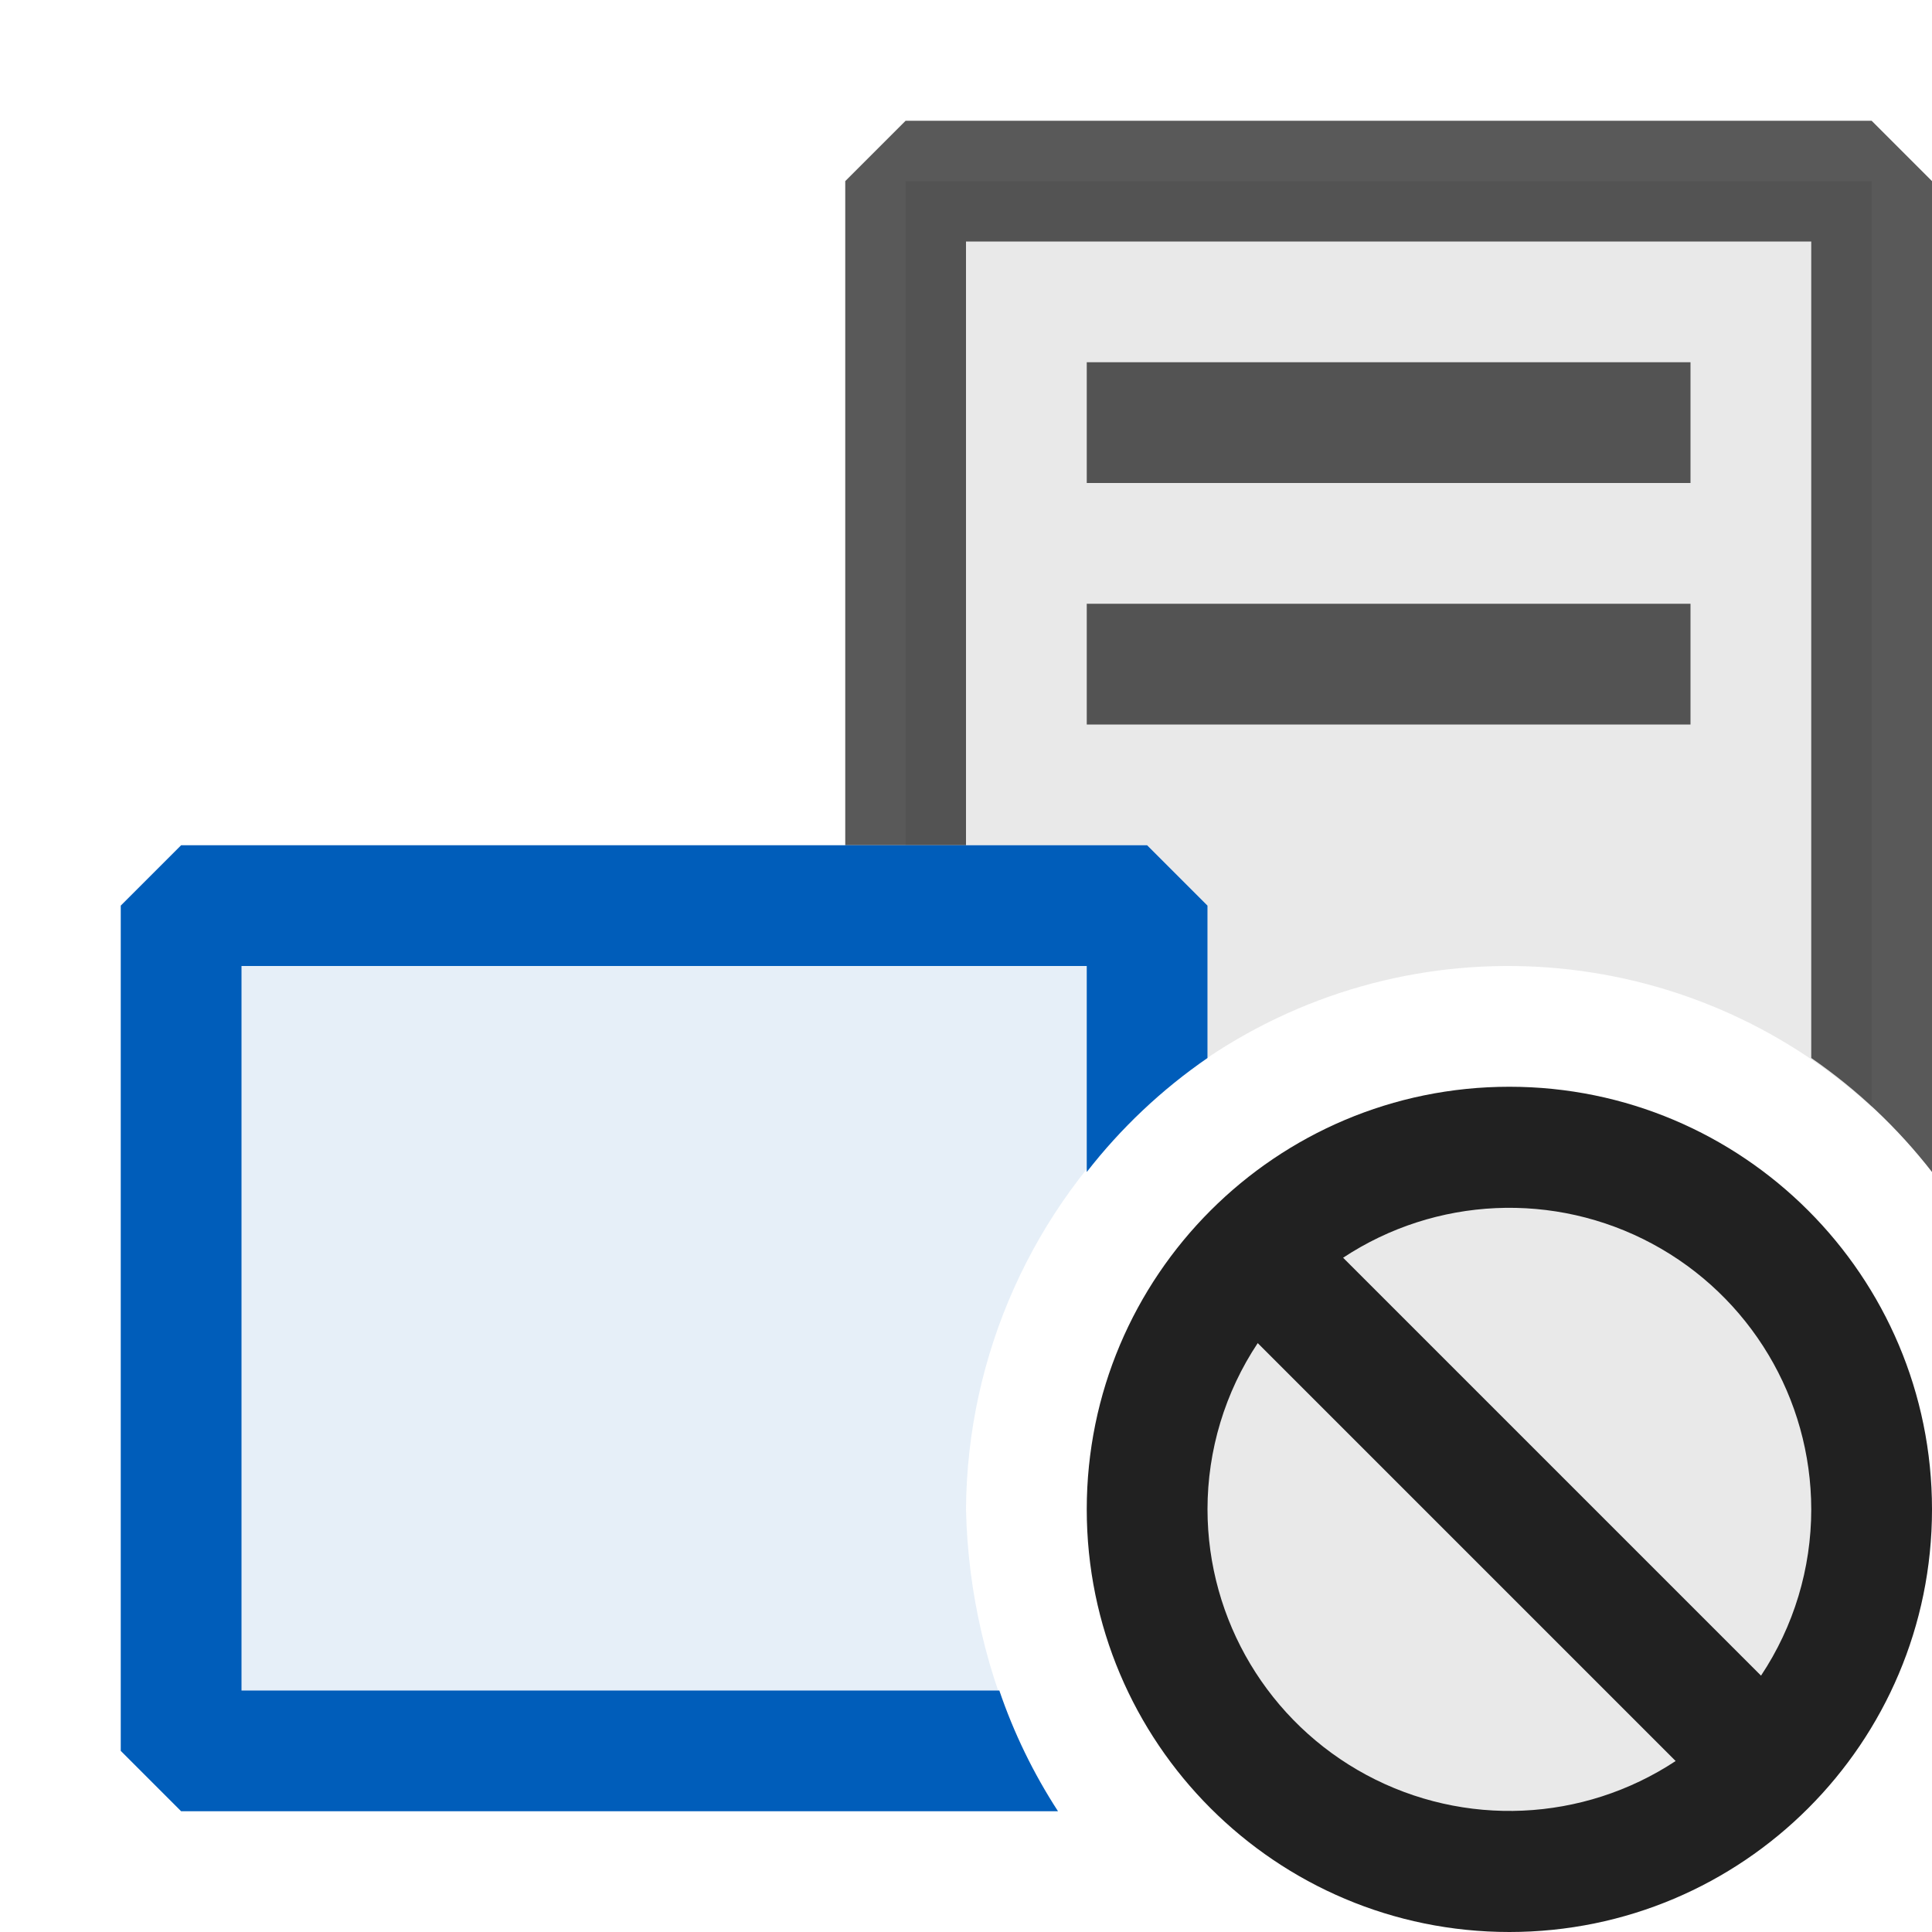
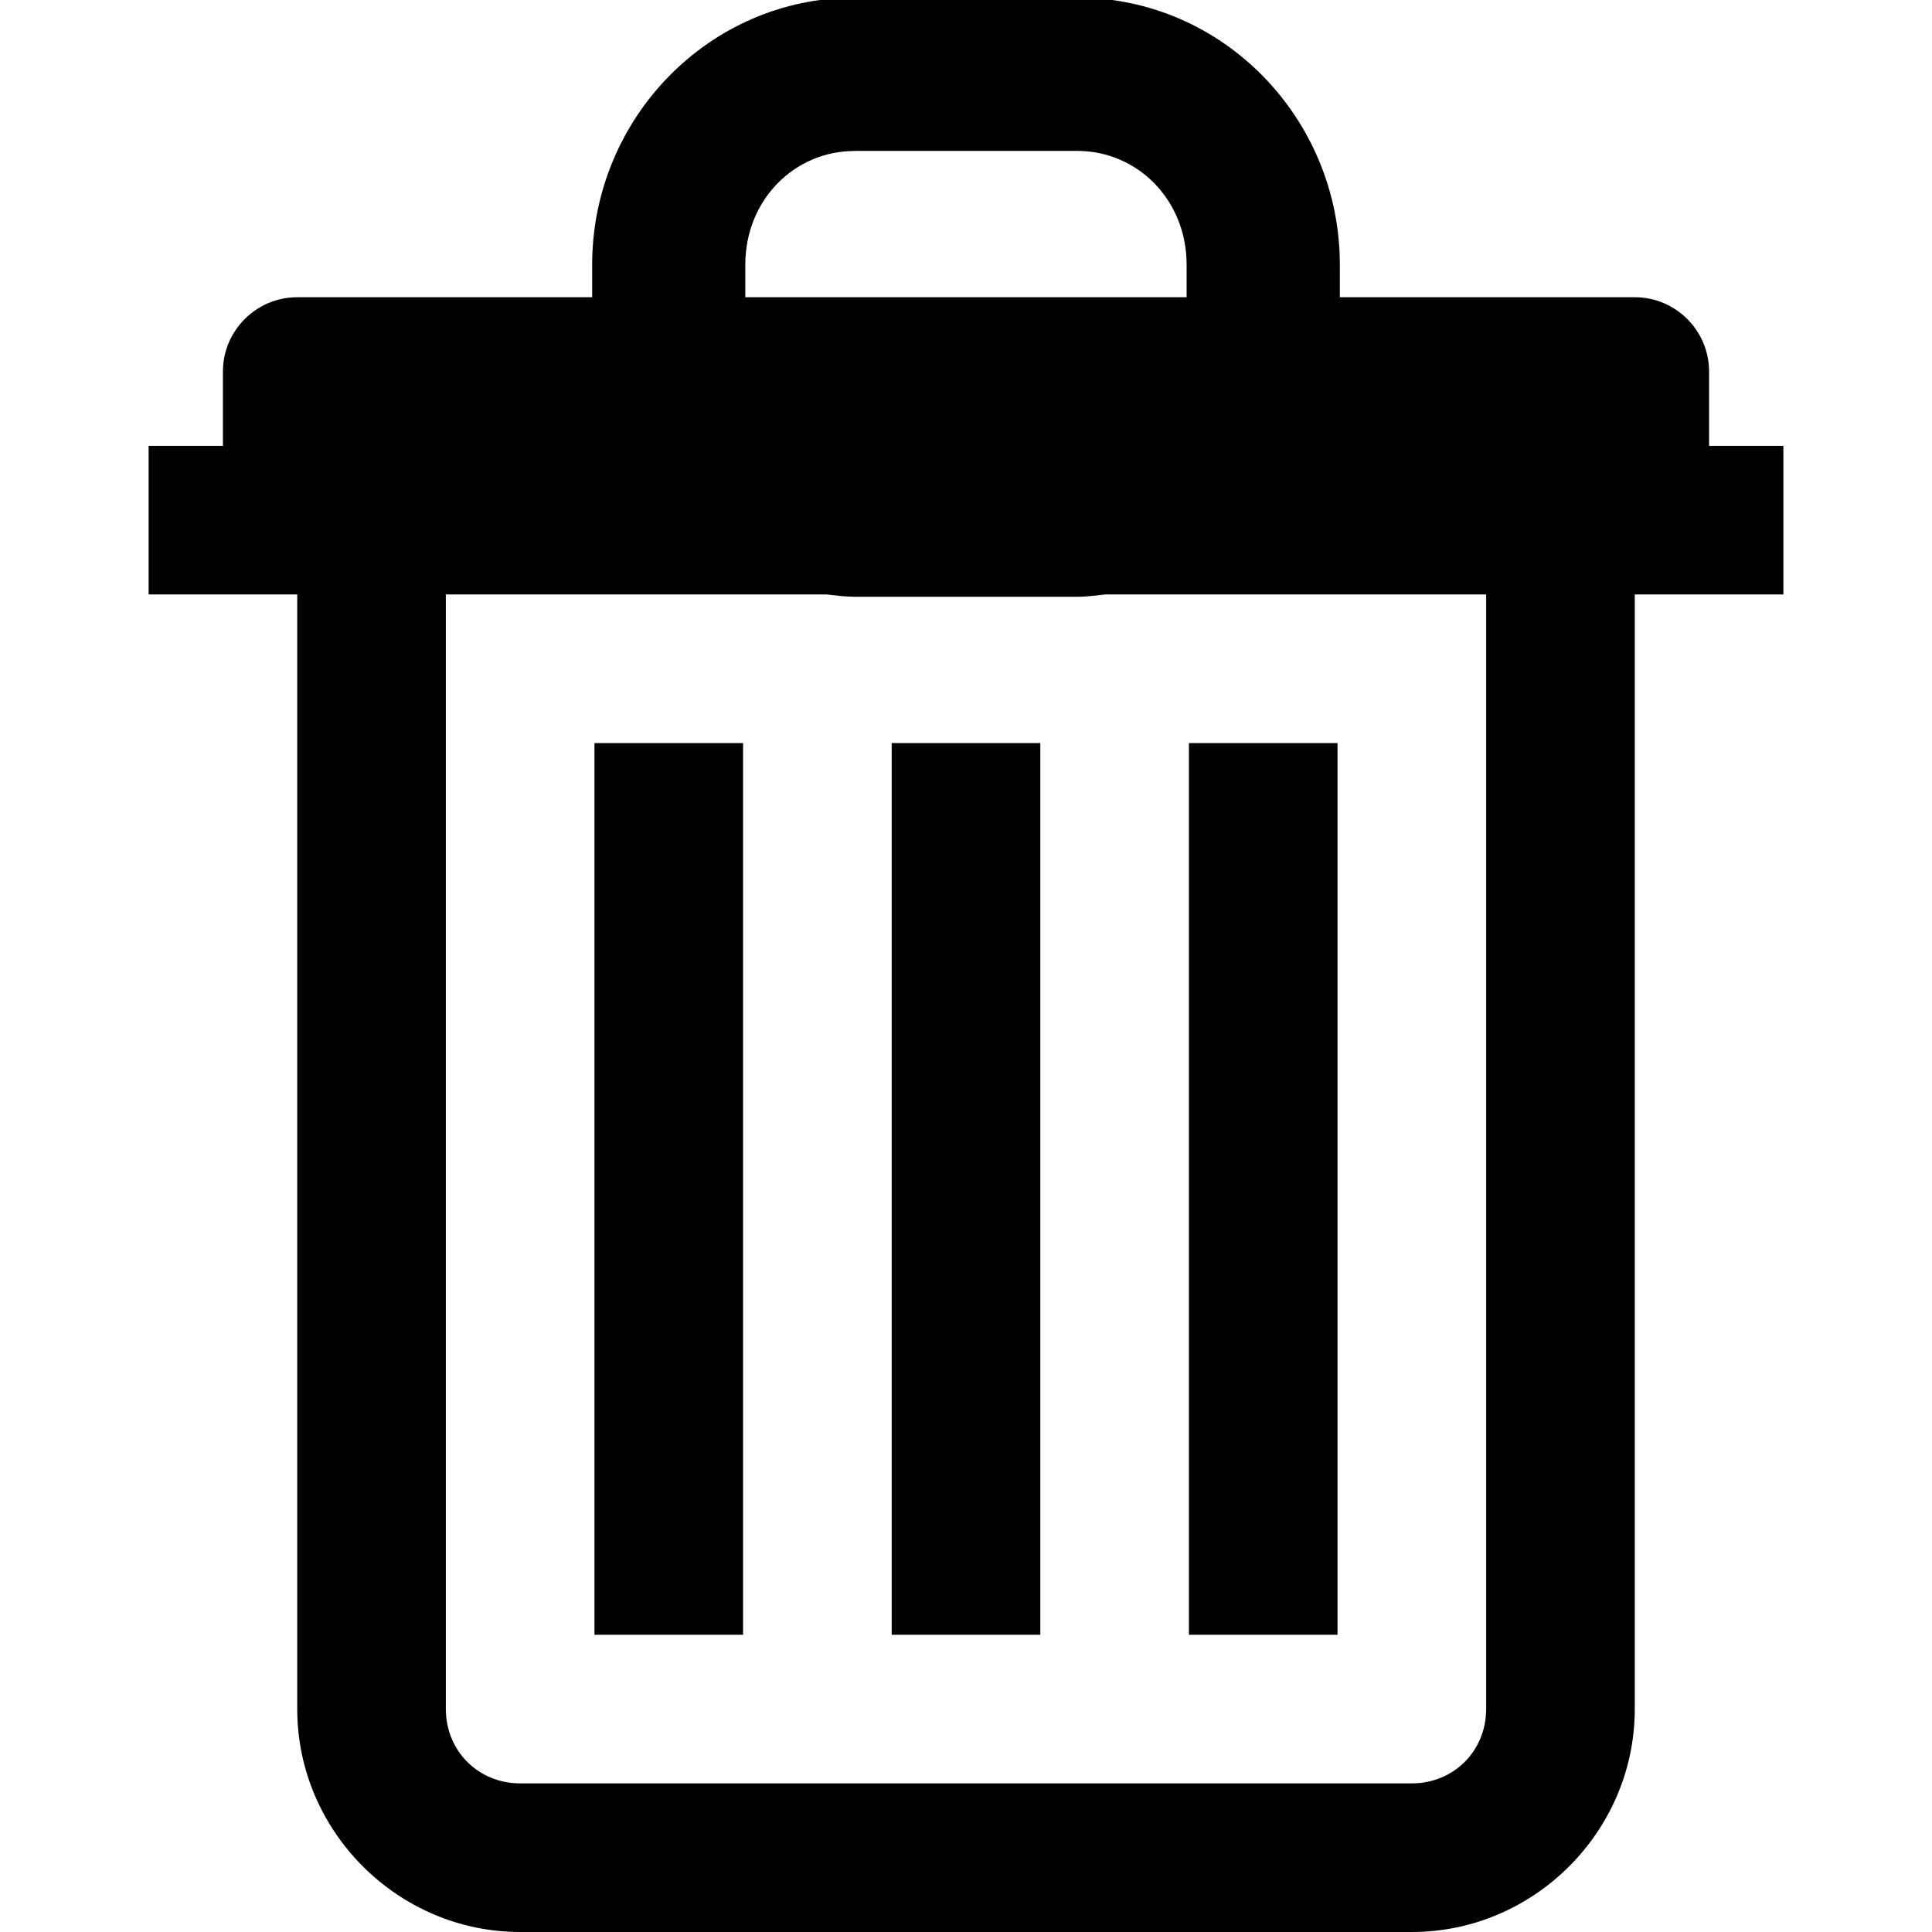
- <svg xmlns="http://www.w3.org/2000/svg" t="1693212500755" class="icon" viewBox="0 0 1024 1024" version="1.1" p-id="10117" width="200" height="200">
-   <path d="M608 448h-128V96h512v490.752A285.504 285.504 0 0 0 640 560.64V480z" fill="#212121" opacity=".1" p-id="10118" />
-   <path d="M576 320h320v64H576z m0-64h320V192H576z m416-192h-512l-32 32V448h64V128h448v432.768a288 288 0 0 1 64 60.416V96z" fill="#212121" opacity=".75" p-id="10119" />
-   <path d="M541.888 928H96v-448h512v105.664A291.52 291.52 0 0 0 512 800a319.36 319.36 0 0 0 29.888 128z" fill="#005DBA" opacity=".1" p-id="10120" />
-   <path d="M529.664 896a287.552 287.552 0 0 0 31.104 64H96l-32-32v-448l32-32h512l32 32v80.768a288 288 0 0 0-64 60.416V512H128v384z" fill="#005DBA" p-id="10121" />
-   <path d="M800 608a192 192 0 1 1-192 192 192 192 0 0 1 192-192z" fill="#212121" opacity=".1" p-id="10122" />
-   <path d="M576 800A224 224 0 1 0 800 576 224 224 0 0 0 576 800z m384 0a159.104 159.104 0 0 1-26.624 88.128l-221.504-221.504A160 160 0 0 1 960 800z m-320 0a159.104 159.104 0 0 1 26.624-88.128l221.504 221.504A160 160 0 0 1 640 800z" fill="#212121" p-id="10123" />
+ <svg xmlns="http://www.w3.org/2000/svg" width="128" height="128" viewBox="0 0 26 26">
+   <path fill="currentColor" d="M11.5-.031c-1.958 0-3.531 1.627-3.531 3.594V4H4c-.551 0-1 .449-1 1v1H2v2h2v15c0 1.645 1.355 3 3 3h12c1.645 0 3-1.355 3-3V8h2V6h-1V5c0-.551-.449-1-1-1h-3.969v-.438c0-1.966-1.573-3.593-3.531-3.593h-3zm0 2.062h3c.804 0 1.469.656 1.469 1.531V4H10.03v-.438c0-.875.665-1.53 1.469-1.53zM6 8h5.125c.124.013.247.031.375.031h3c.128 0 .25-.018.375-.031H20v15c0 .563-.437 1-1 1H7c-.563 0-1-.437-1-1V8zm2 2v12h2V10H8zm4 0v12h2V10h-2zm4 0v12h2V10h-2z" />
</svg>
